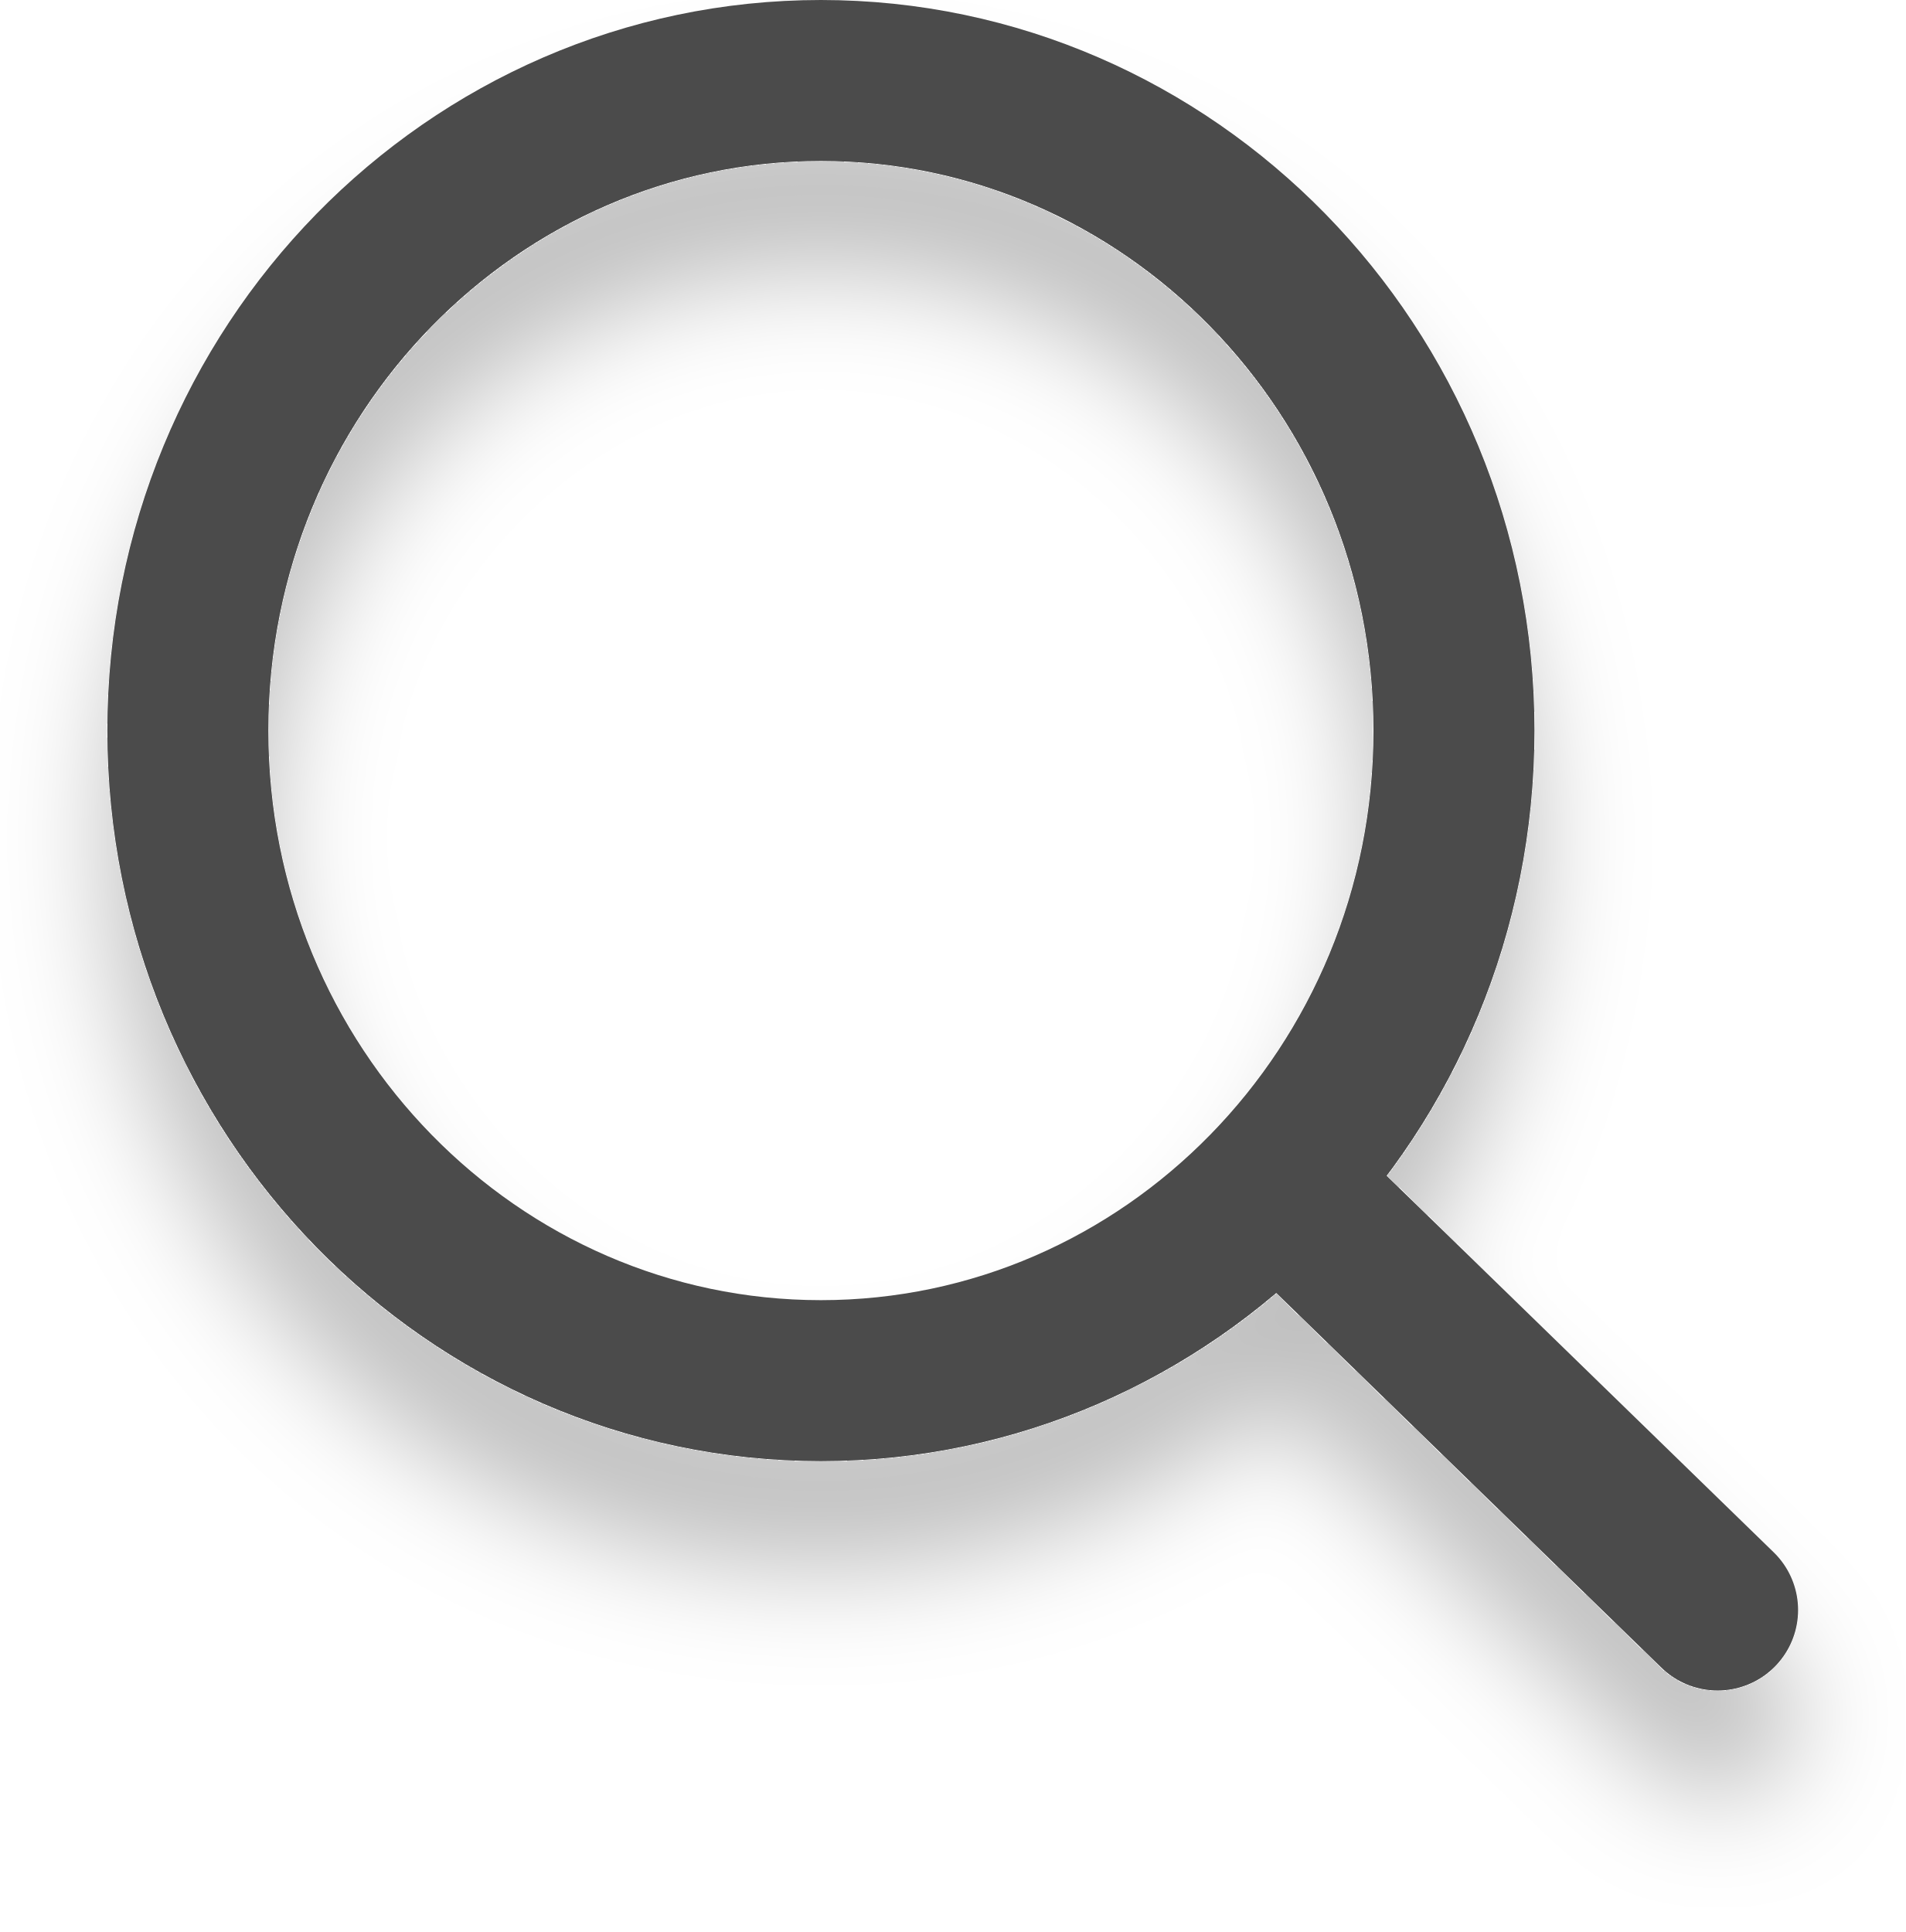
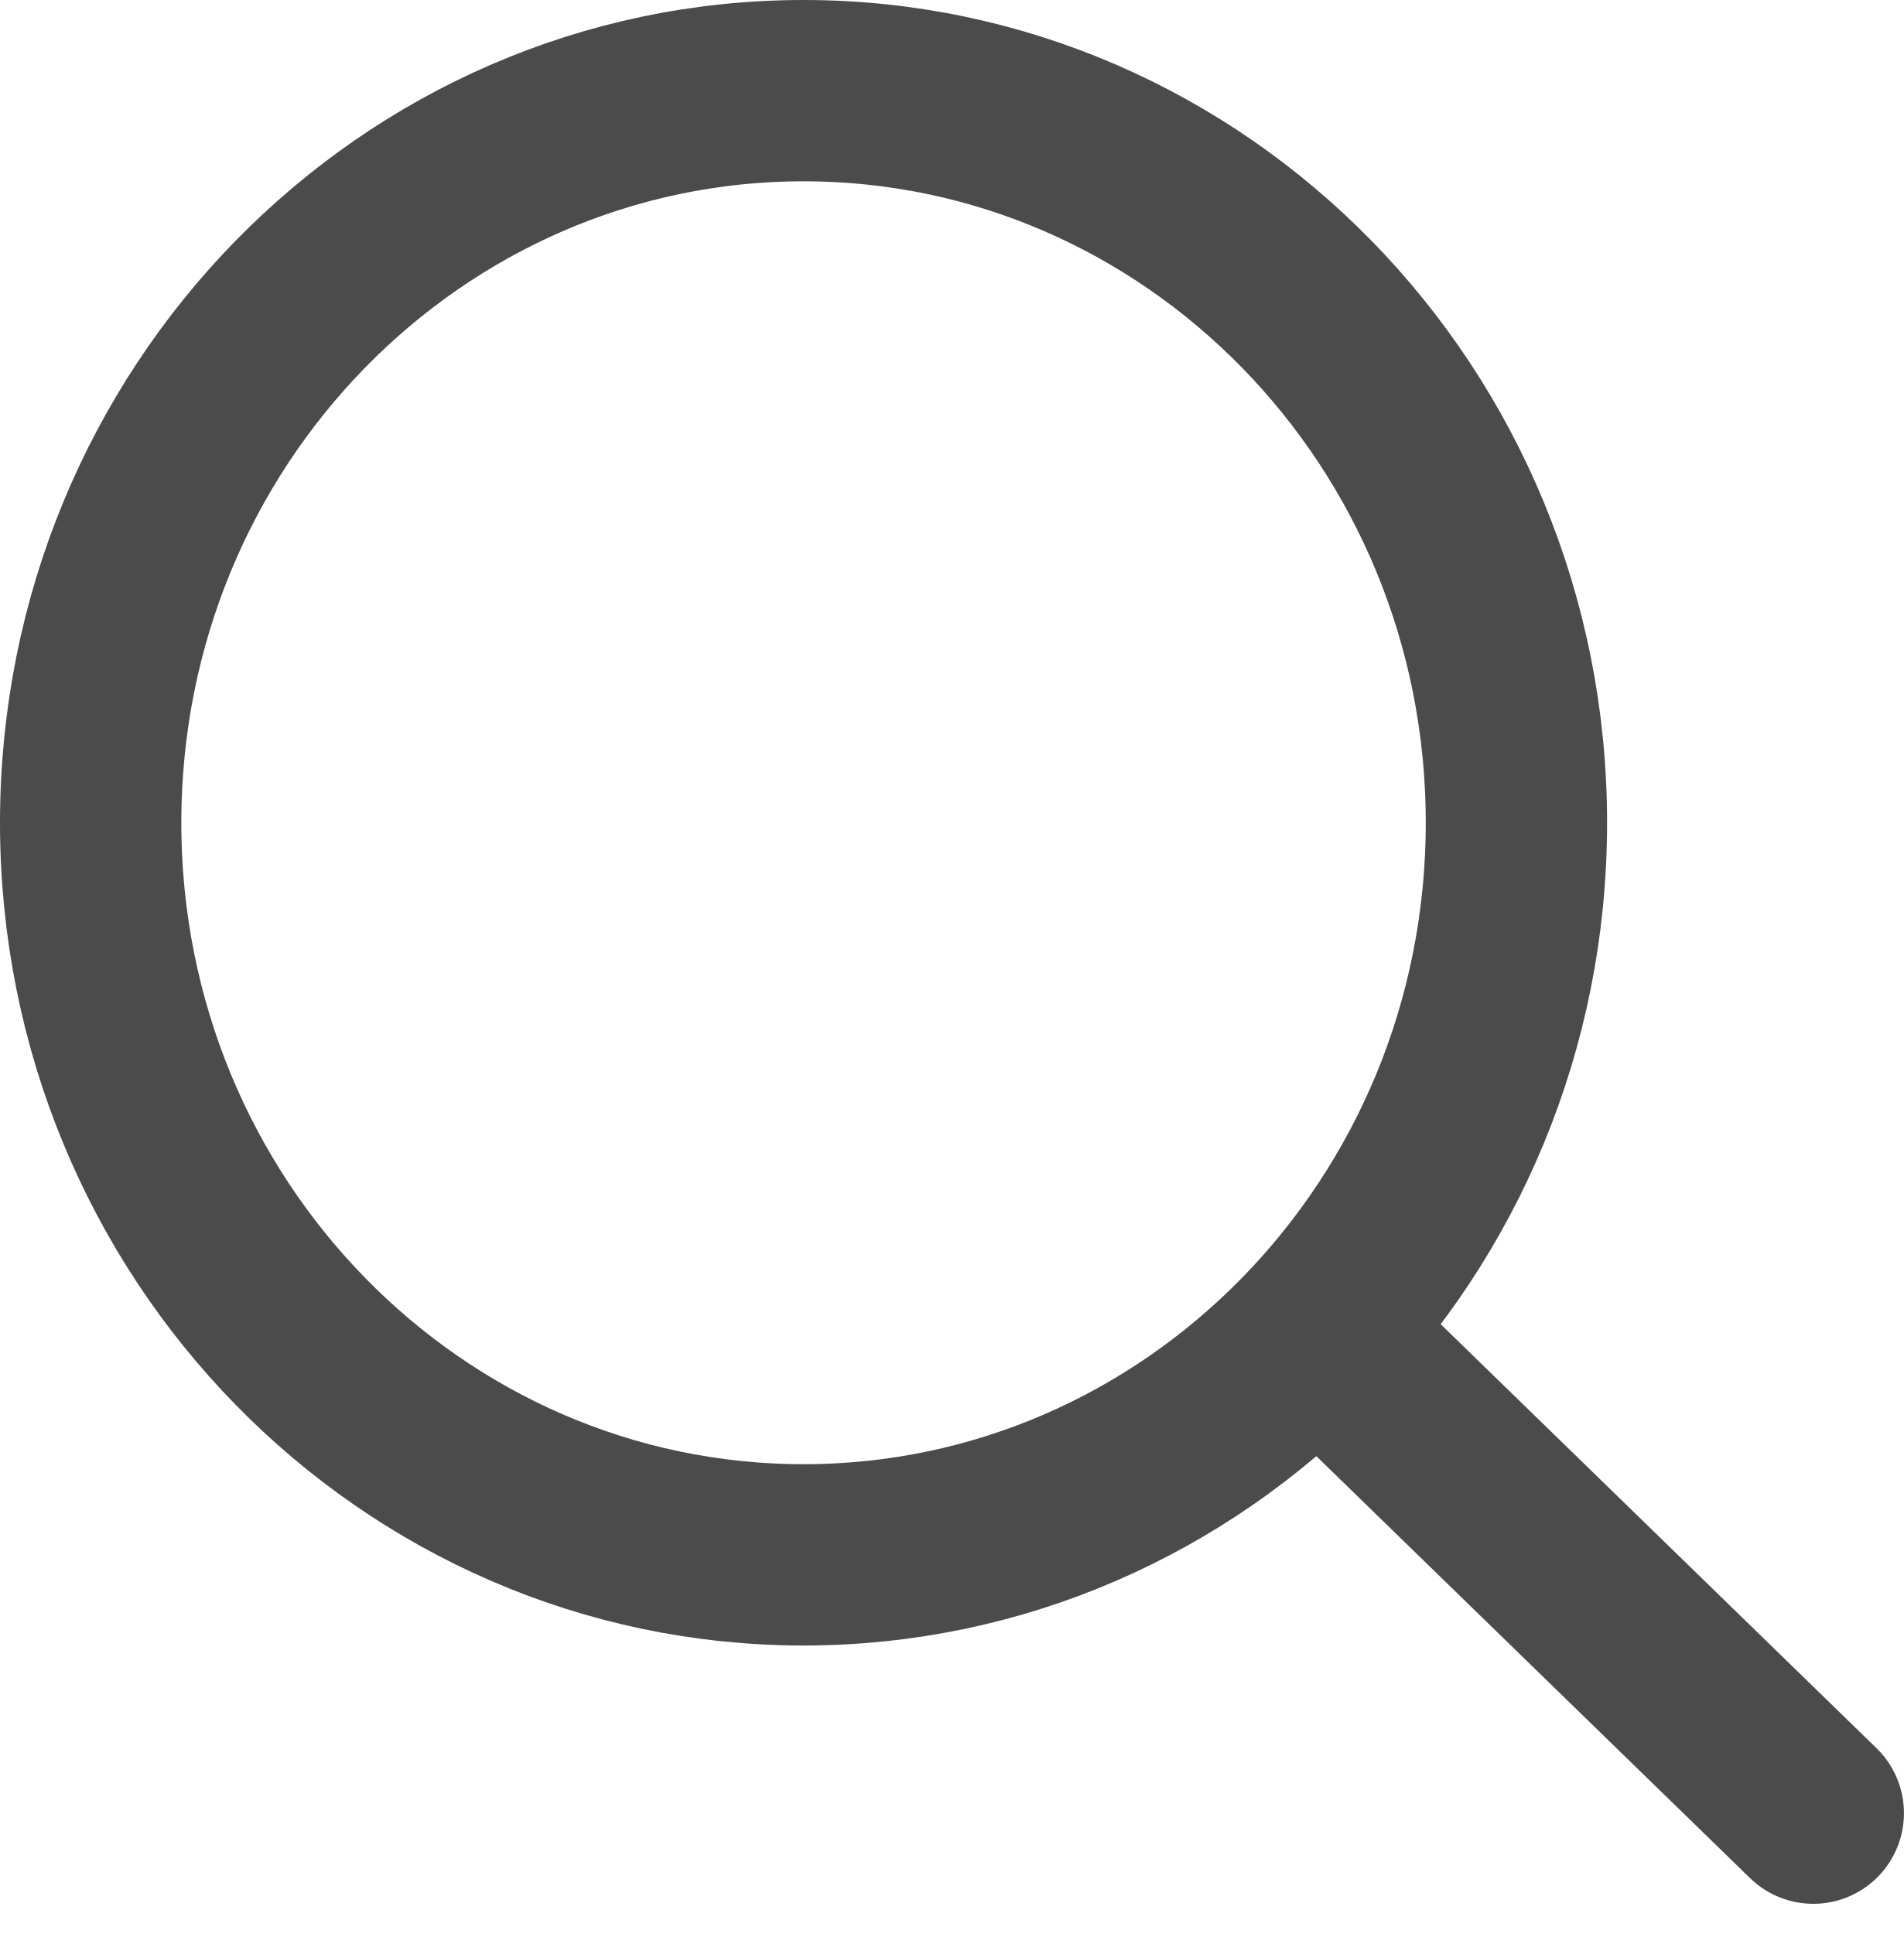
- <svg xmlns="http://www.w3.org/2000/svg" width="71" height="72" viewBox="0 0 71 72" fill="none">
-   <g filter="url(#filter0_d_40_388)">
-     <path d="M54.177 27.227C54.177 40.674 43.549 51.453 30.588 51.453C17.628 51.453 7 40.674 7 27.227C7 13.779 17.628 3 30.588 3C43.549 3 54.177 13.779 54.177 27.227Z" stroke="#4B4B4B" stroke-width="6" />
-     <path d="M49.463 45.856L64 60.001" stroke="#4B4B4B" stroke-width="6" stroke-linecap="round" />
-   </g>
-   <defs>
-     <filter id="filter0_d_40_388" x="0" y="0" width="70.965" height="71.036" filterUnits="userSpaceOnUse" color-interpolation-filters="sRGB">
-       <feFlood flood-opacity="0" result="BackgroundImageFix" />
-       <feColorMatrix in="SourceAlpha" type="matrix" values="0 0 0 0 0 0 0 0 0 0 0 0 0 0 0 0 0 0 127 0" result="hardAlpha" />
-       <feOffset dy="4" />
-       <feGaussianBlur stdDeviation="2" />
-       <feComposite in2="hardAlpha" operator="out" />
-       <feColorMatrix type="matrix" values="0 0 0 0 0 0 0 0 0 0 0 0 0 0 0 0 0 0 0.25 0" />
-       <feBlend mode="normal" in2="BackgroundImageFix" result="effect1_dropShadow_40_388" />
-       <feBlend mode="normal" in="SourceGraphic" in2="effect1_dropShadow_40_388" result="shape" />
-     </filter>
-   </defs>
+ <svg xmlns="http://www.w3.org/2000/svg" width="63" height="64" viewBox="0 0 63 64" fill="none">
+   <path d="M50.177 27.227C50.177 40.674 39.549 51.453 26.588 51.453C13.628 51.453 3 40.674 3 27.227C3 13.779 13.628 3 26.588 3C39.549 3 50.177 13.779 50.177 27.227Z" stroke="#4B4B4B" stroke-width="6" />
+   <path d="M45.463 45.857L60 60.001" stroke="#4B4B4B" stroke-width="6" stroke-linecap="round" />
</svg>
